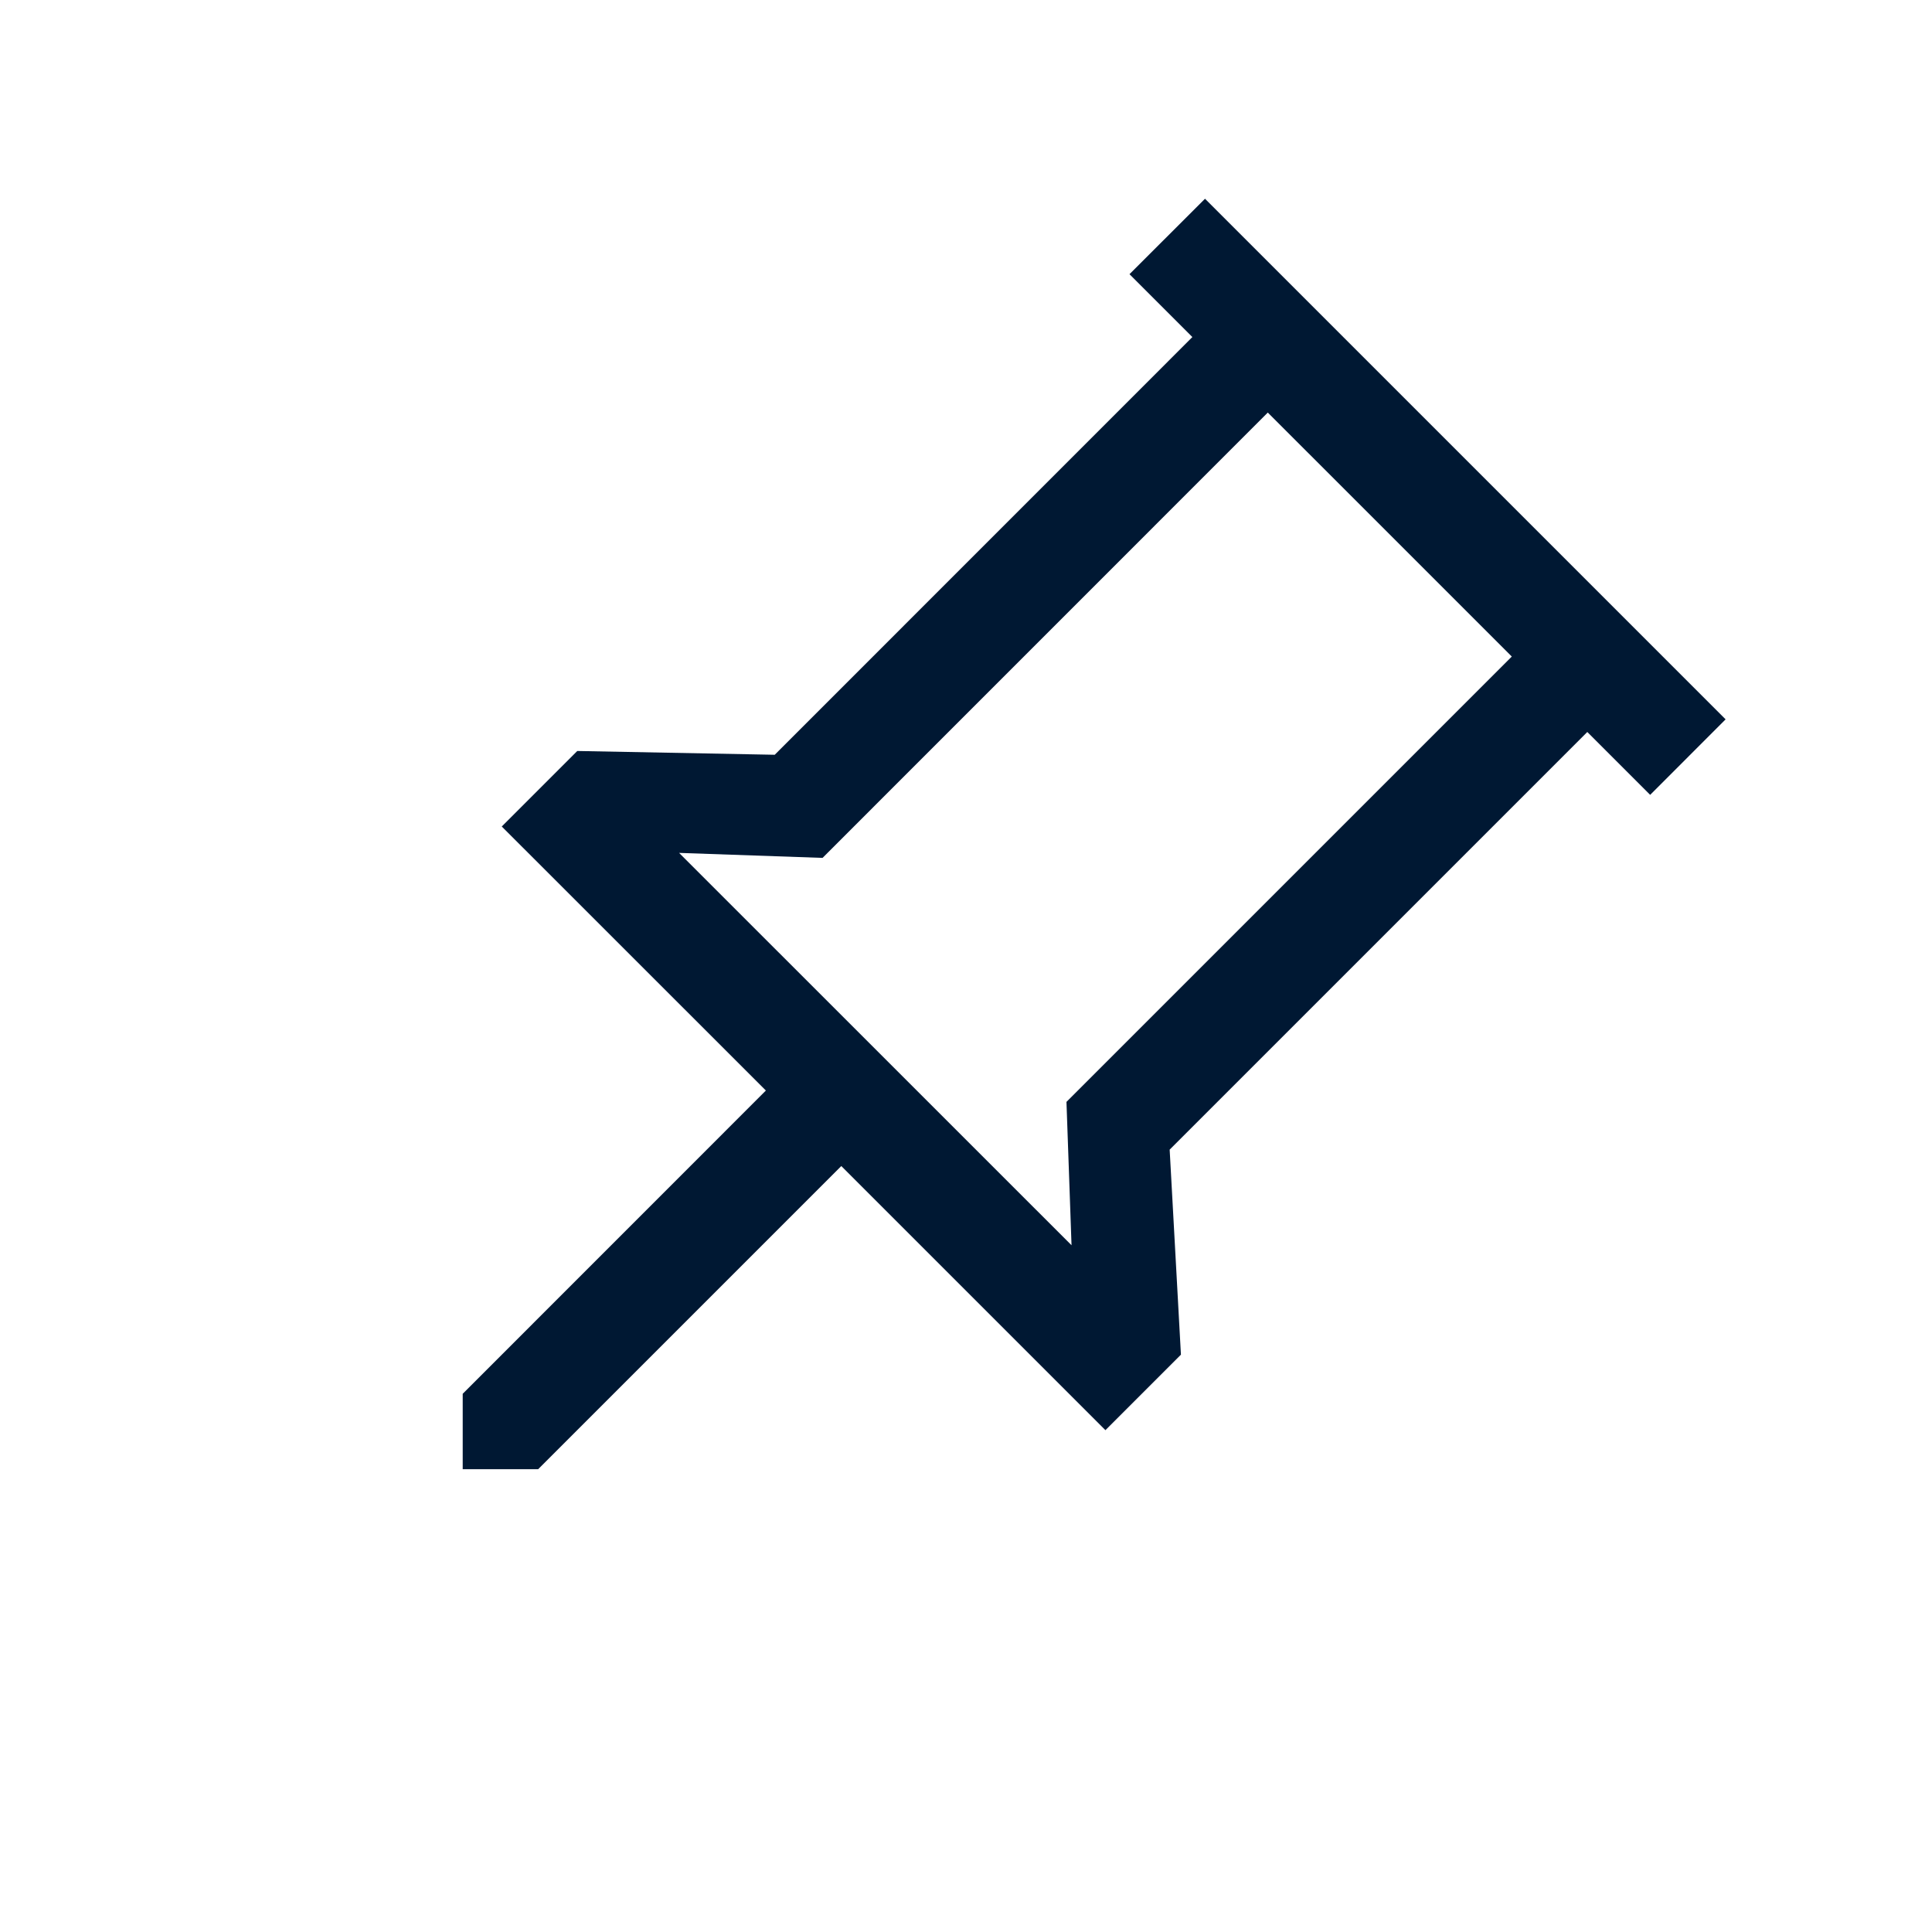
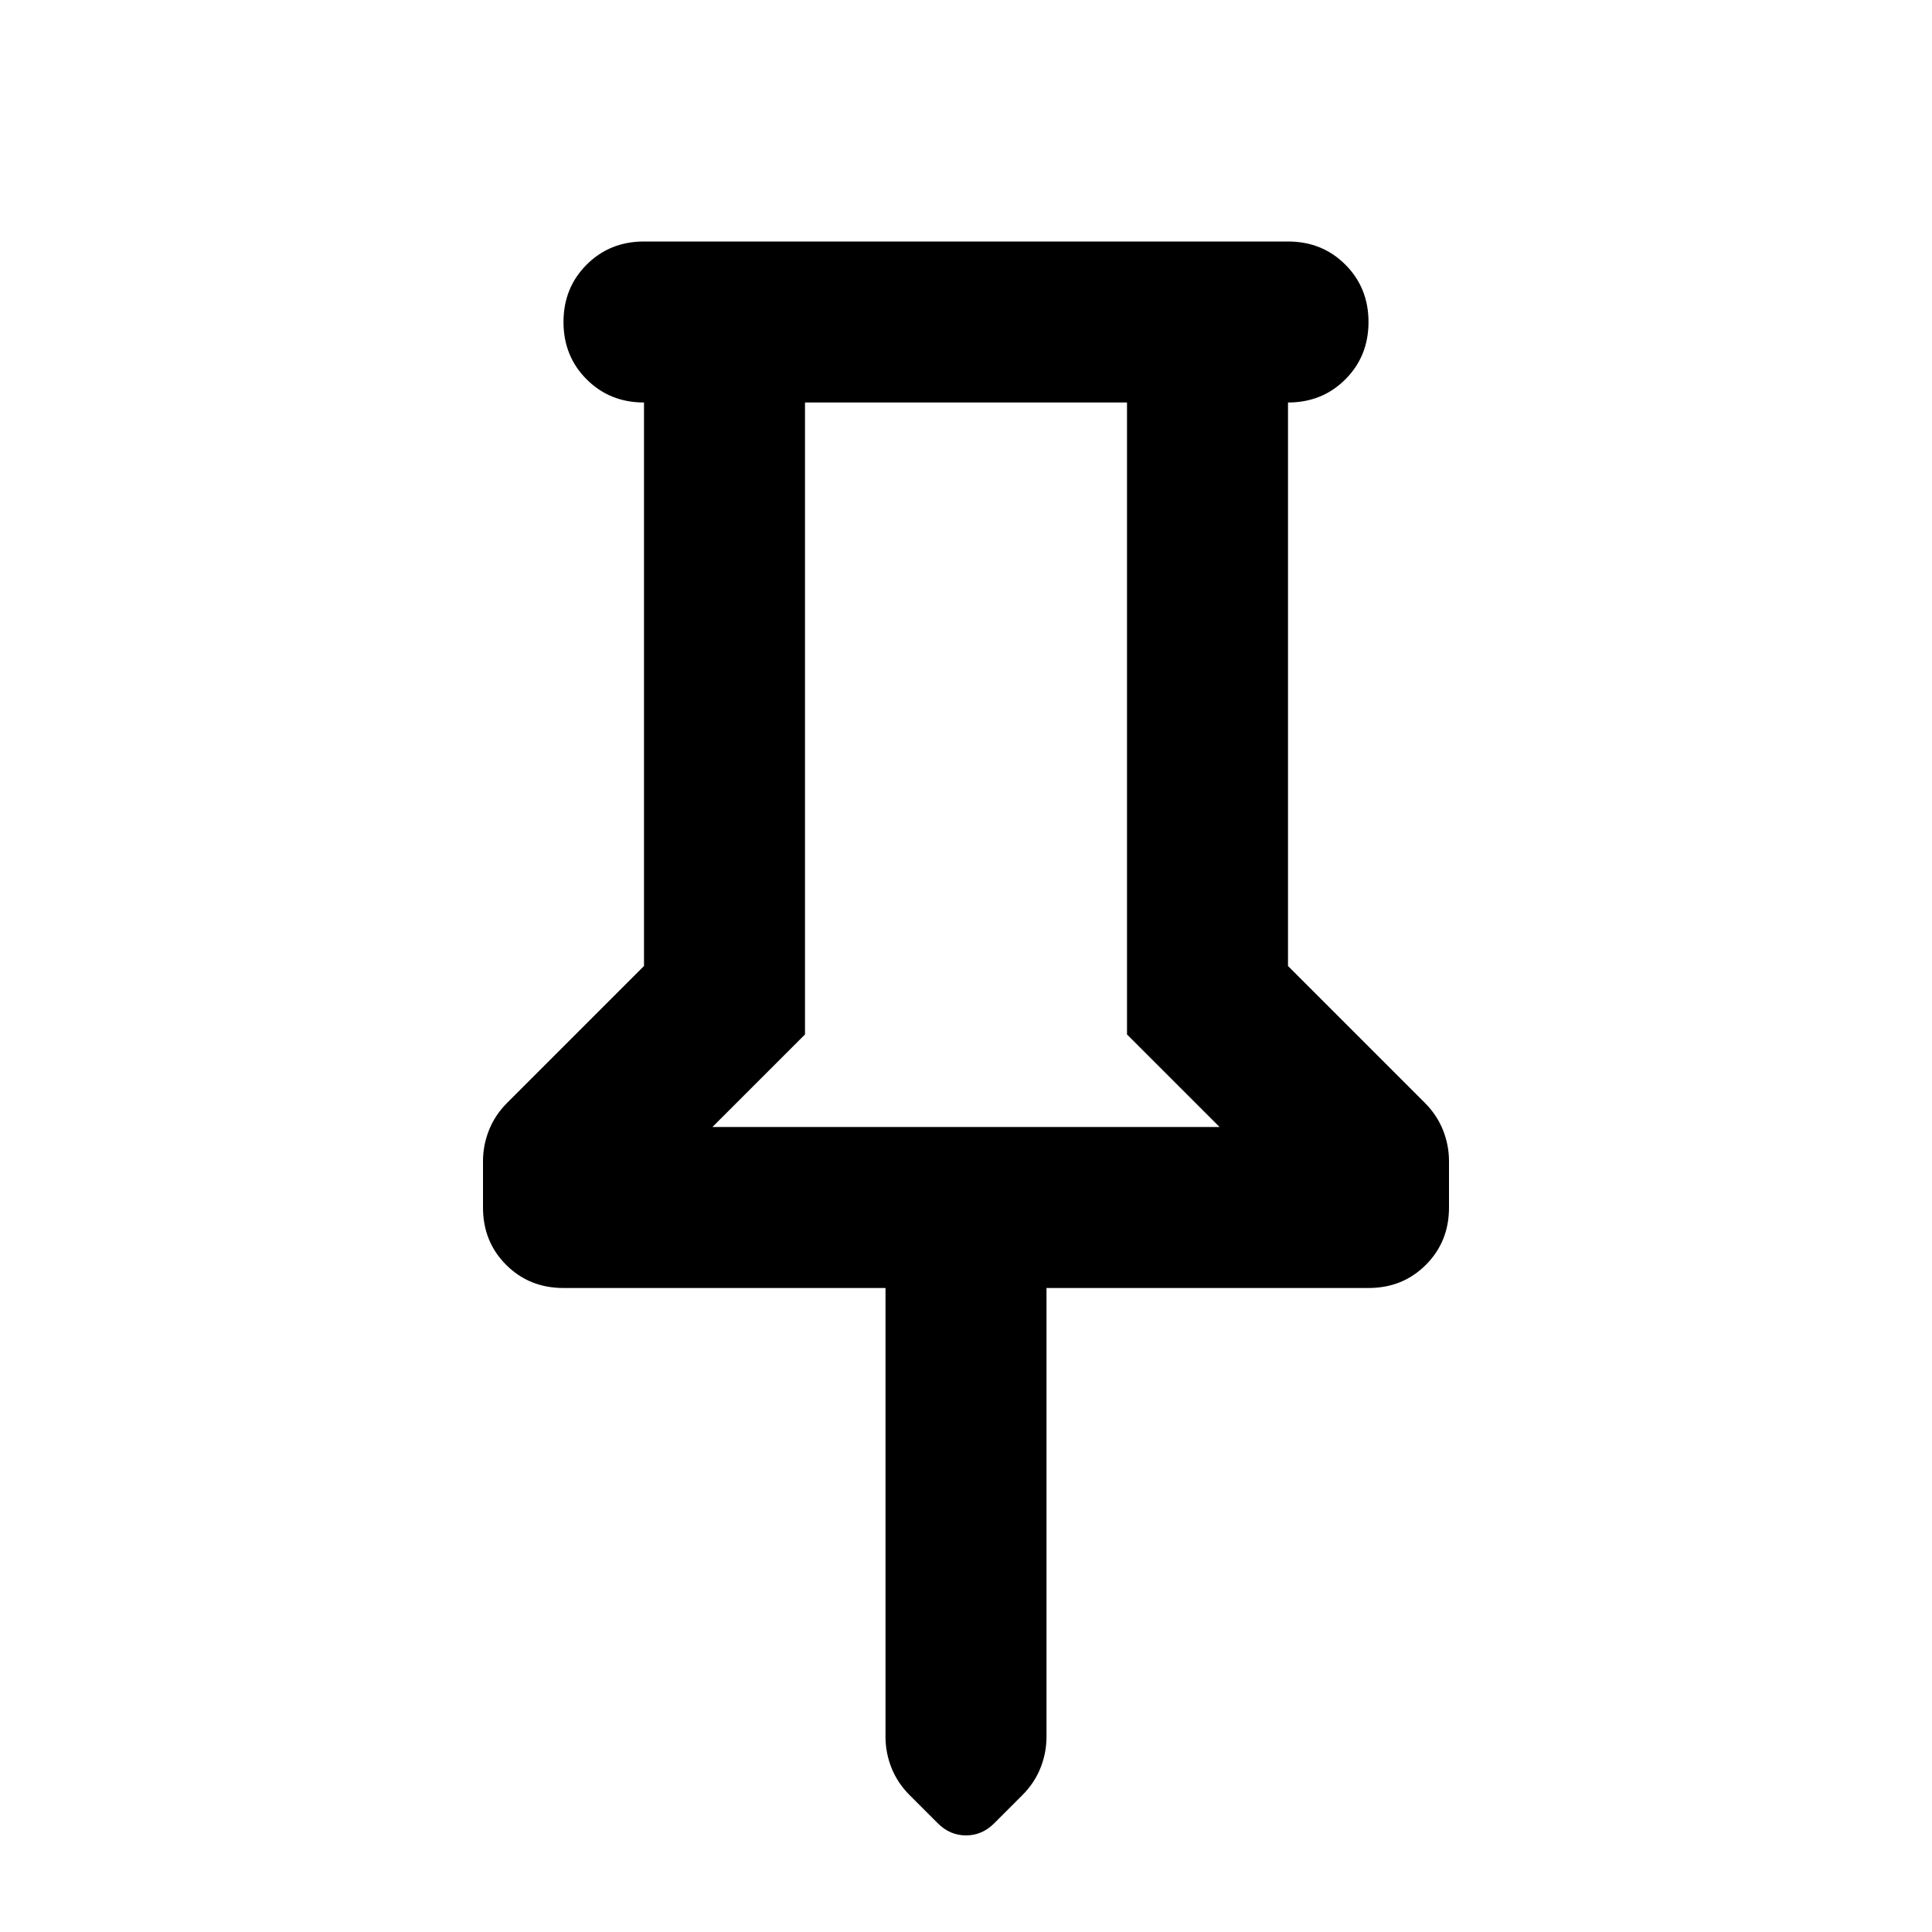
- <svg xmlns="http://www.w3.org/2000/svg" width="24" height="24" viewBox="0 0 24 24" fill="none">
-   <path d="M14.53 14.281L14.67 16.828L13.732 17.766L10.451 14.485L6.685 18.251L5.748 18.251L5.748 17.314L9.514 13.547L6.233 10.267L7.171 9.329L9.624 9.376L14.812 4.187L14.031 3.406L14.969 2.469L21.436 8.936L20.499 9.874L19.718 9.093L14.53 14.281ZM8.436 10.595L13.311 15.469L13.248 13.688L18.78 8.156L15.749 5.125L10.218 10.657L8.436 10.595Z" fill="#001833" />
+ <svg xmlns="http://www.w3.org/2000/svg" height="24" viewBox="0 -960 960 960" width="24">
+   <path d="M640-760v280l68 68q6 6 9 13.5t3 15.5v23q0 17-11.5 28.5T680-320H520v223q0 8-3 15.5T508-68l-14 14q-6 6-14 6t-14-6l-14-14q-6-6-9-13.5T440-97v-223H280q-17 0-28.5-11.5T240-360v-23q0-8 3-15.5t9-13.5l68-68v-280q-17 0-28.5-11.5T280-800q0-17 11.5-28.5T320-840h320q17 0 28.5 11.5T680-800q0 17-11.5 28.5T640-760ZM354-400h252l-46-46v-314H400v314l-46 46Zm126 0Z" />
</svg>
